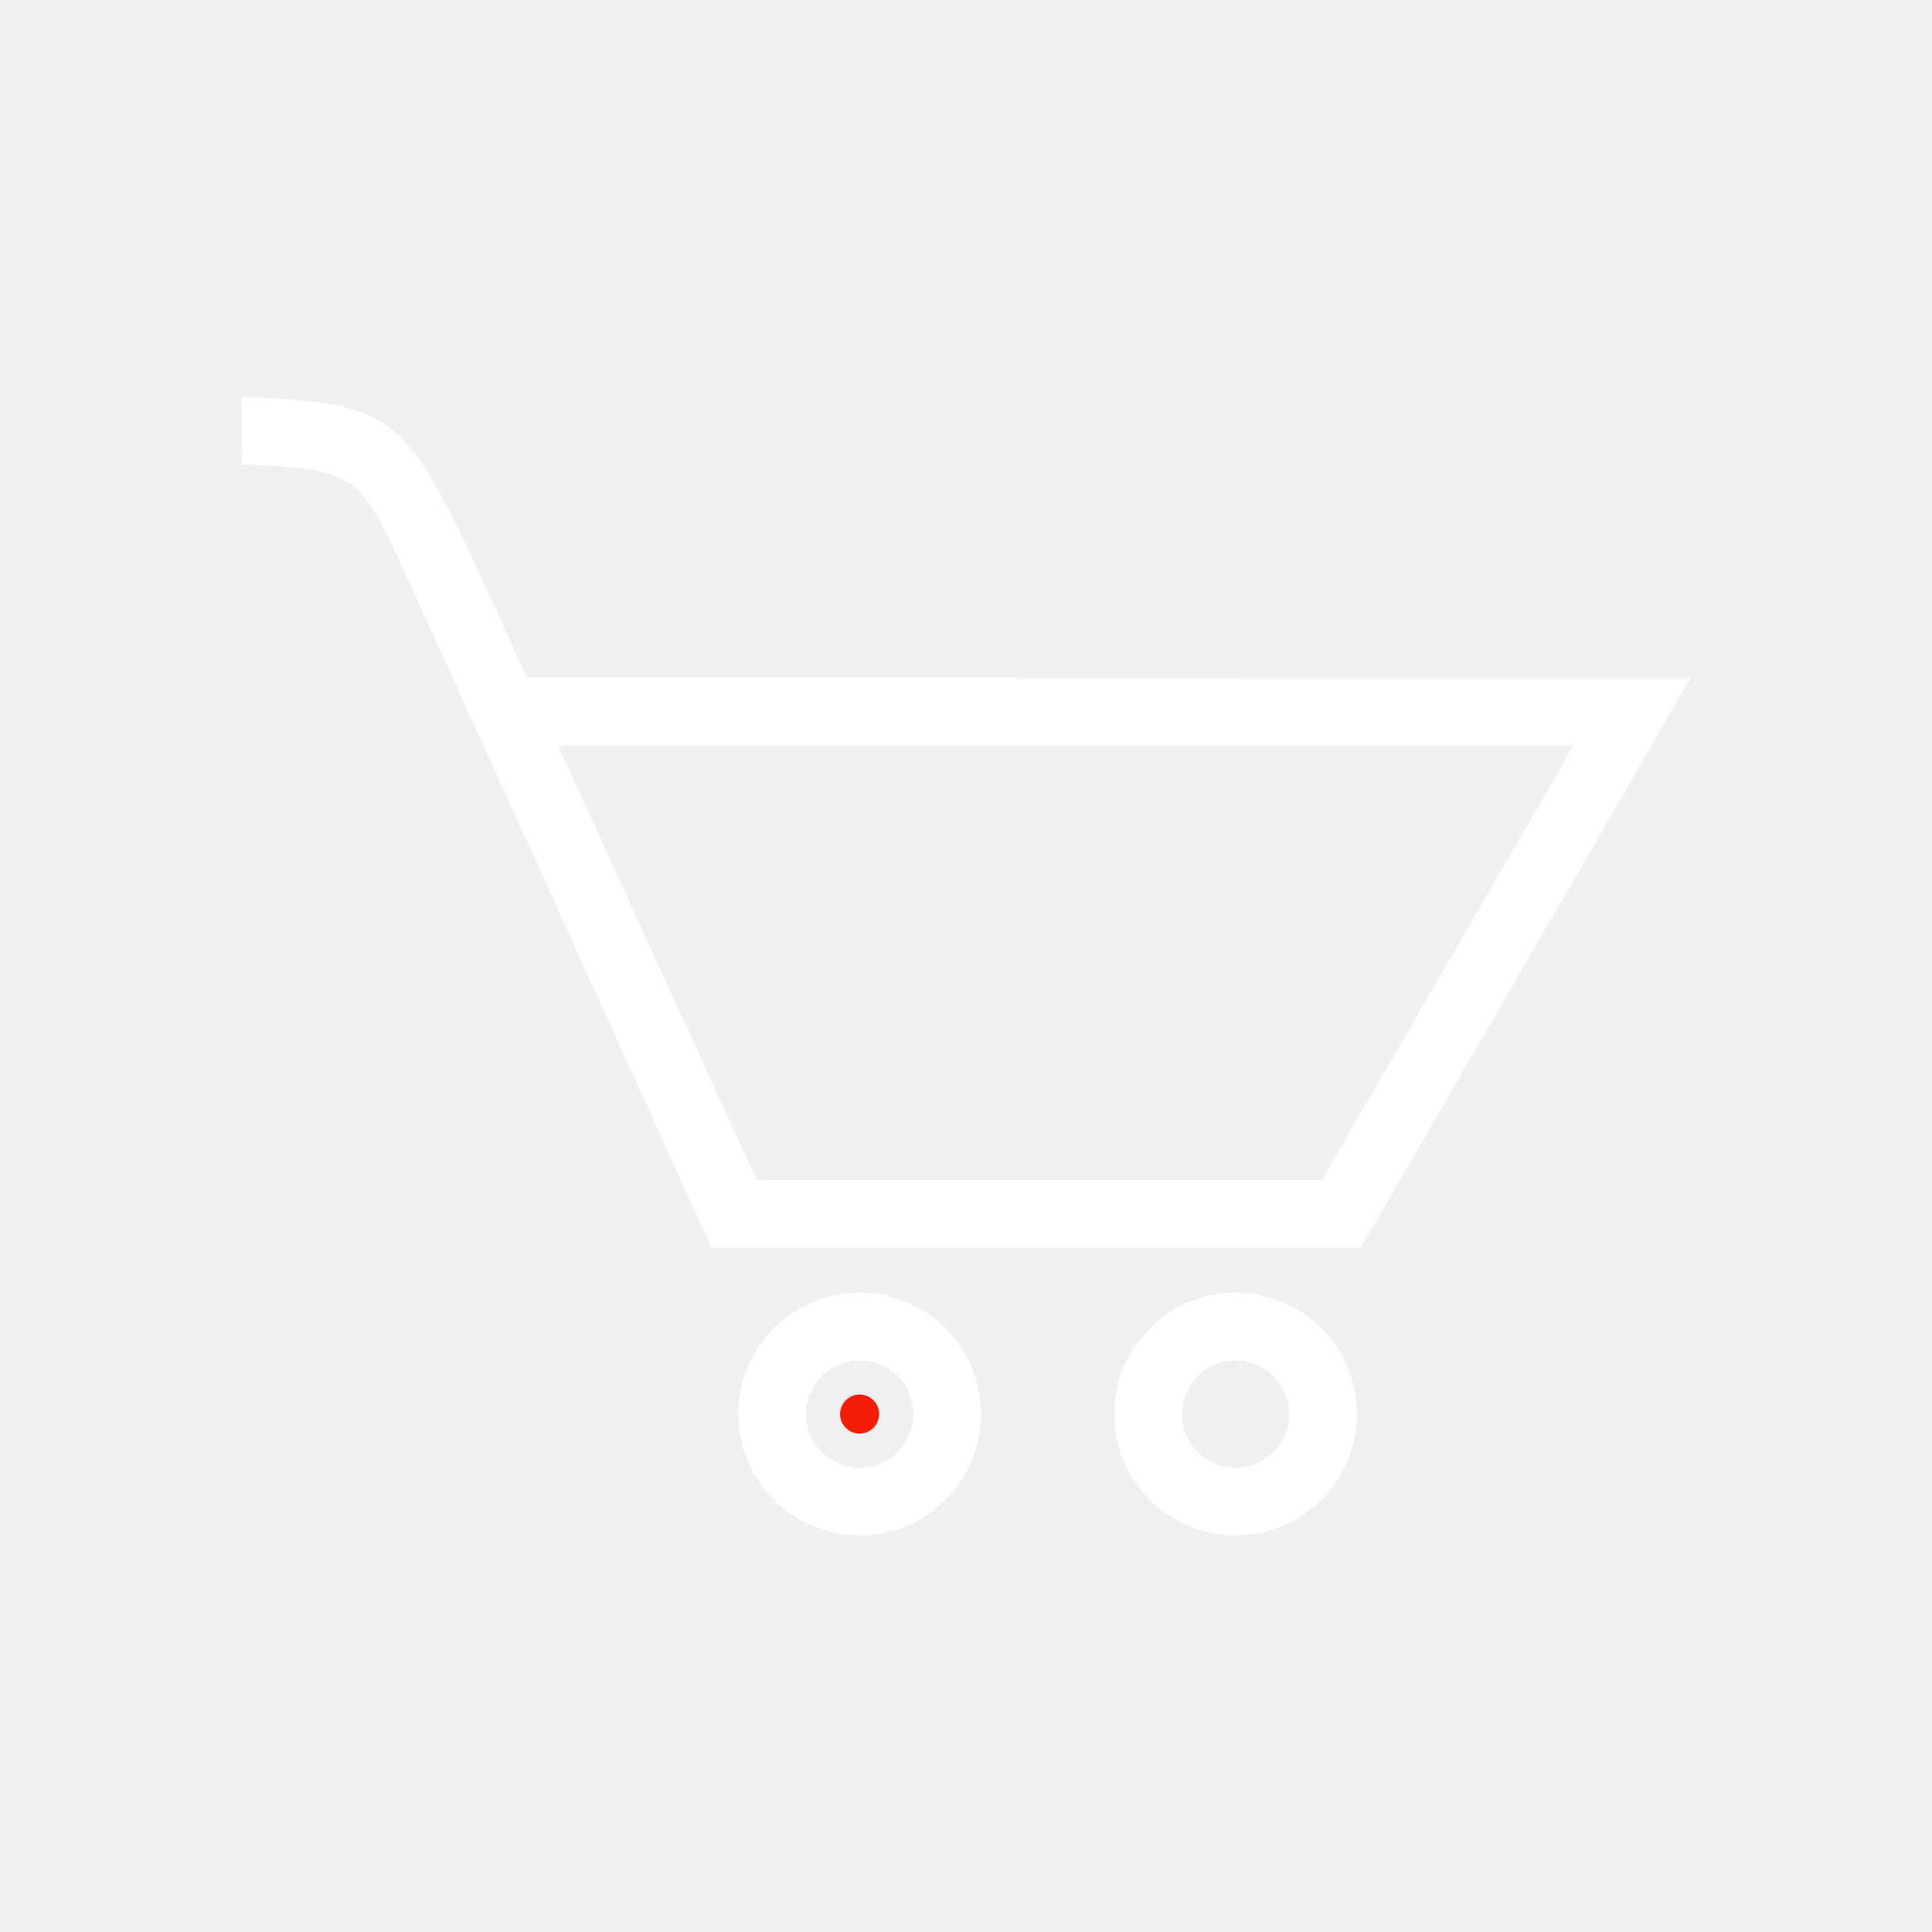
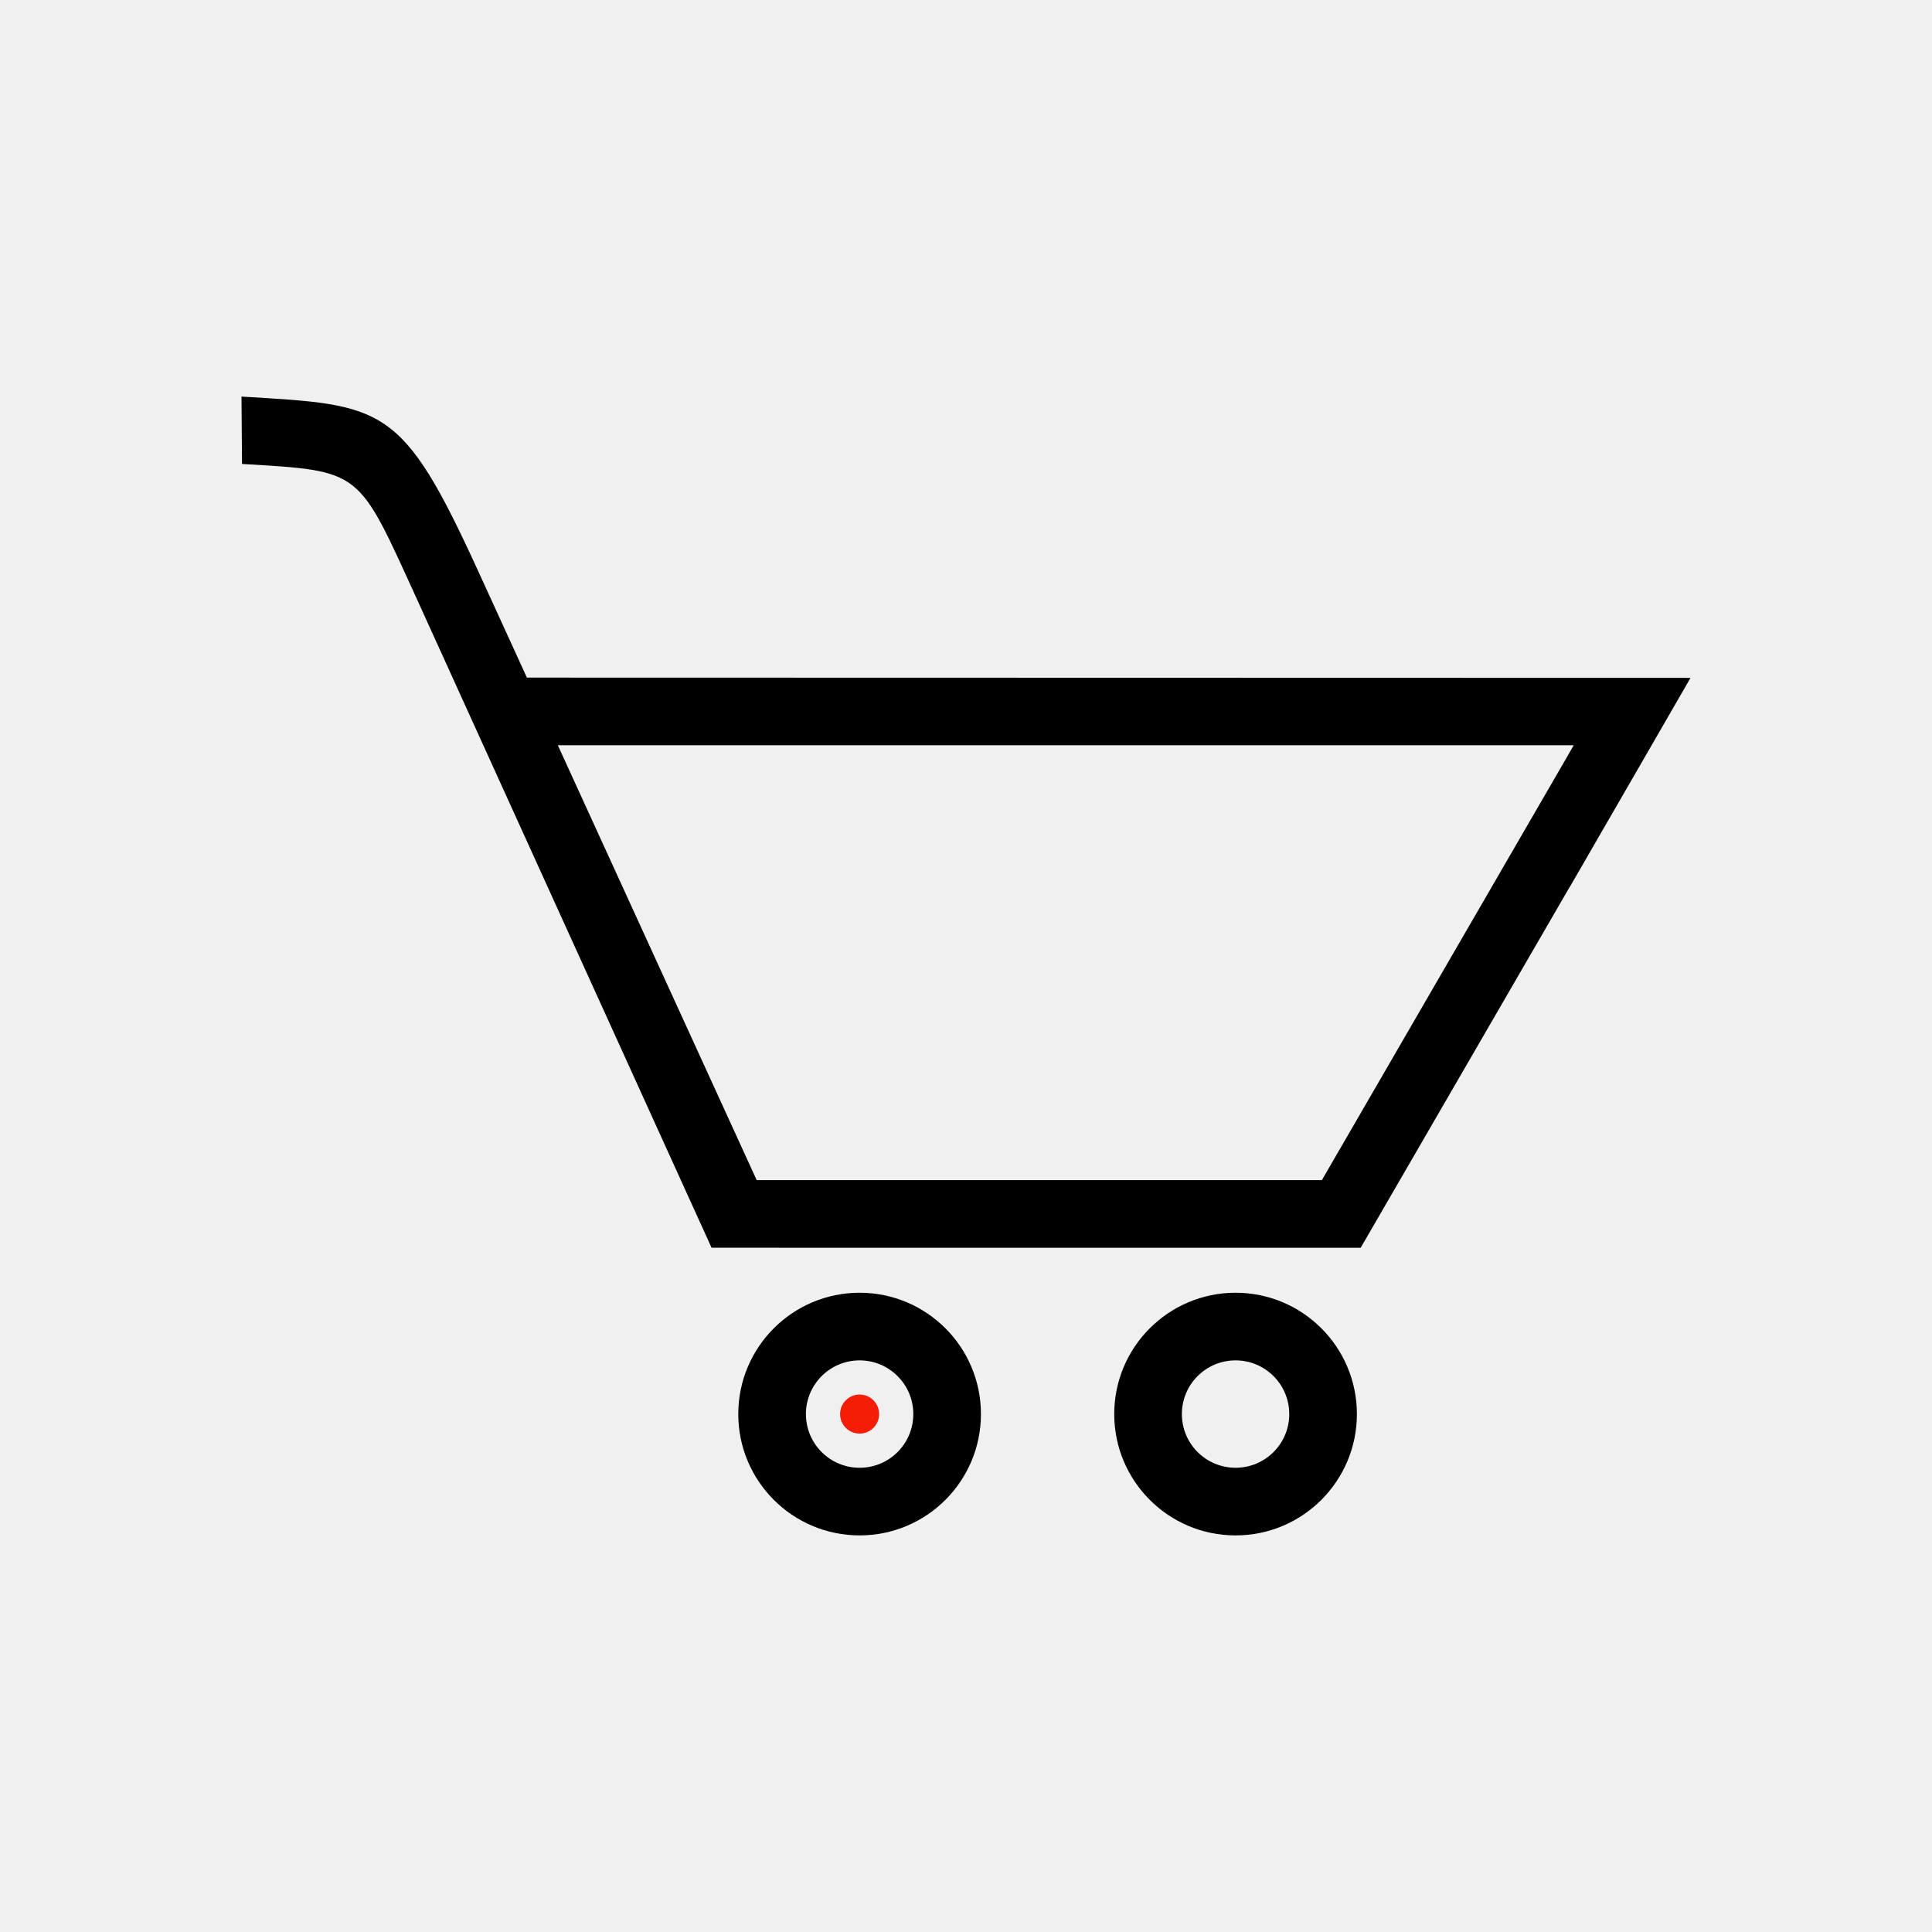
<svg xmlns="http://www.w3.org/2000/svg" xml:space="preserve" width="2048px" height="2048px" style="shape-rendering:geometricPrecision; text-rendering:geometricPrecision; image-rendering:optimizeQuality; fill-rule:evenodd; clip-rule:evenodd" viewBox="0 0 2048 2048">
  <defs>
    <style type="text/css">
   
    .fil0 {fill:none}
    .fil3 {fill:#f51d05}
-     .fil1 {fill:#ffffff;fill-rule:nonzero}
+     .fil1 {fill:#000;fill-rule:nonzero}
    .fil2 {fill:none;fill-rule:nonzero}
   
  </style>
  </defs>
  <g id="Layer_x0020_1">
    <g id="_511635216">
      <rect id="_511633992" class="fil0" width="2048" height="2048" />
      <rect id="_511633608" class="fil0" x="256.002" y="255.997" width="1536" height="1536.01" />
      <path id="_511627560" class="fil1" d="M558.534 718.291l-51.193 -111.954c-81.477,-178.119 -99.595,-176.948 -251.34,-185.933l0.542 71.417c128.296,7.599 122.274,5.28 185.825,144.201l311.902 686.607 80.621 0.028 607.499 0 221.398 -382.205 0.106 0.065 40.075 -69.432c29.486,-50.9 58.678,-101.658 88.029,-152.508m-123.771 71.415l-12.874 22.322 -254.094 438.642 -599.156 0 -210.78 -460.963 1076.9 0z" />
      <polygon id="_511633248" class="fil2" points="770.753,932.75 1490.39,932.75 1532.49,861.049 738.063,861.049 " />
      <polygon id="_511633152" class="fil2" points="829.046,1062 1414.49,1062 1456.59,990.302 796.706,990.302 " />
      <polygon id="_511633536" class="fil2" points="887.339,1191.25 1338.58,1191.25 1380.68,1119.56 854.999,1119.56 " />
      <path id="_511635600" class="fil1" d="M1309.75 1370.36c-35.508,0 -67.669,14.4 -90.939,37.677 -23.277,23.27 -37.677,55.431 -37.677,90.939 0,35.516 14.4,67.67 37.677,90.947 23.27,23.27 55.431,37.67 90.939,37.67 35.516,0 67.67,-14.4 90.94,-37.67 23.277,-23.277 37.677,-55.431 37.677,-90.947 0,-35.508 -14.4,-67.669 -37.677,-90.939 -23.27,-23.277 -55.425,-37.677 -90.94,-37.677zm-40.246 88.37c10.297,-10.297 24.526,-16.669 40.246,-16.669 15.72,0 29.949,6.372 40.246,16.669 10.298,10.297 16.67,24.533 16.67,40.246 0,15.72 -6.372,29.956 -16.67,40.253 -10.297,10.298 -24.526,16.663 -40.246,16.663 -15.72,0 -29.949,-6.365 -40.246,-16.663 -10.297,-10.297 -16.669,-24.533 -16.669,-40.253 0,-15.713 6.372,-29.949 16.669,-40.246z" />
      <path id="_511637256" class="fil3" d="M896.585 1484.35c3.917,-3.915 9.092,-6.059 14.63,-6.059 5.539,0 10.722,2.144 14.64,6.059 3.914,3.914 6.051,9.097 6.051,14.63 0,5.537 -2.134,10.721 -6.051,14.637 -3.918,3.917 -9.102,6.053 -14.64,6.053 -5.538,0 -10.714,-2.137 -14.63,-6.053 -3.917,-3.917 -6.059,-9.099 -6.059,-14.637 0,-5.535 2.146,-10.716 6.059,-14.63z" />
      <path id="_511633128" class="fil1" d="M911.215 1370.36c-35.515,0 -67.669,14.4 -90.939,37.677 -23.277,23.27 -37.677,55.431 -37.677,90.939 0,35.516 14.4,67.67 37.677,90.947 23.27,23.27 55.425,37.67 90.939,37.67 35.516,0 67.67,-14.4 90.947,-37.67 23.27,-23.277 37.67,-55.431 37.67,-90.947 0,-35.508 -14.4,-67.669 -37.67,-90.939 -23.277,-23.277 -55.431,-37.677 -90.947,-37.677zm-40.246 88.37c10.297,-10.297 24.526,-16.669 40.246,-16.669 15.72,0 29.956,6.372 40.254,16.669 10.297,10.297 16.662,24.533 16.662,40.246 0,15.72 -6.365,29.956 -16.662,40.253 -10.298,10.298 -24.534,16.663 -40.254,16.663 -15.72,0 -29.949,-6.365 -40.246,-16.663 -10.297,-10.297 -16.669,-24.533 -16.669,-40.253 0,-15.713 6.372,-29.949 16.669,-40.246z" />
      <line id="_511627416" class="fil0" x1="1158.11" y1="1515.26" x2="1066.55" y2="1515.26" />
    </g>
  </g>
</svg>
